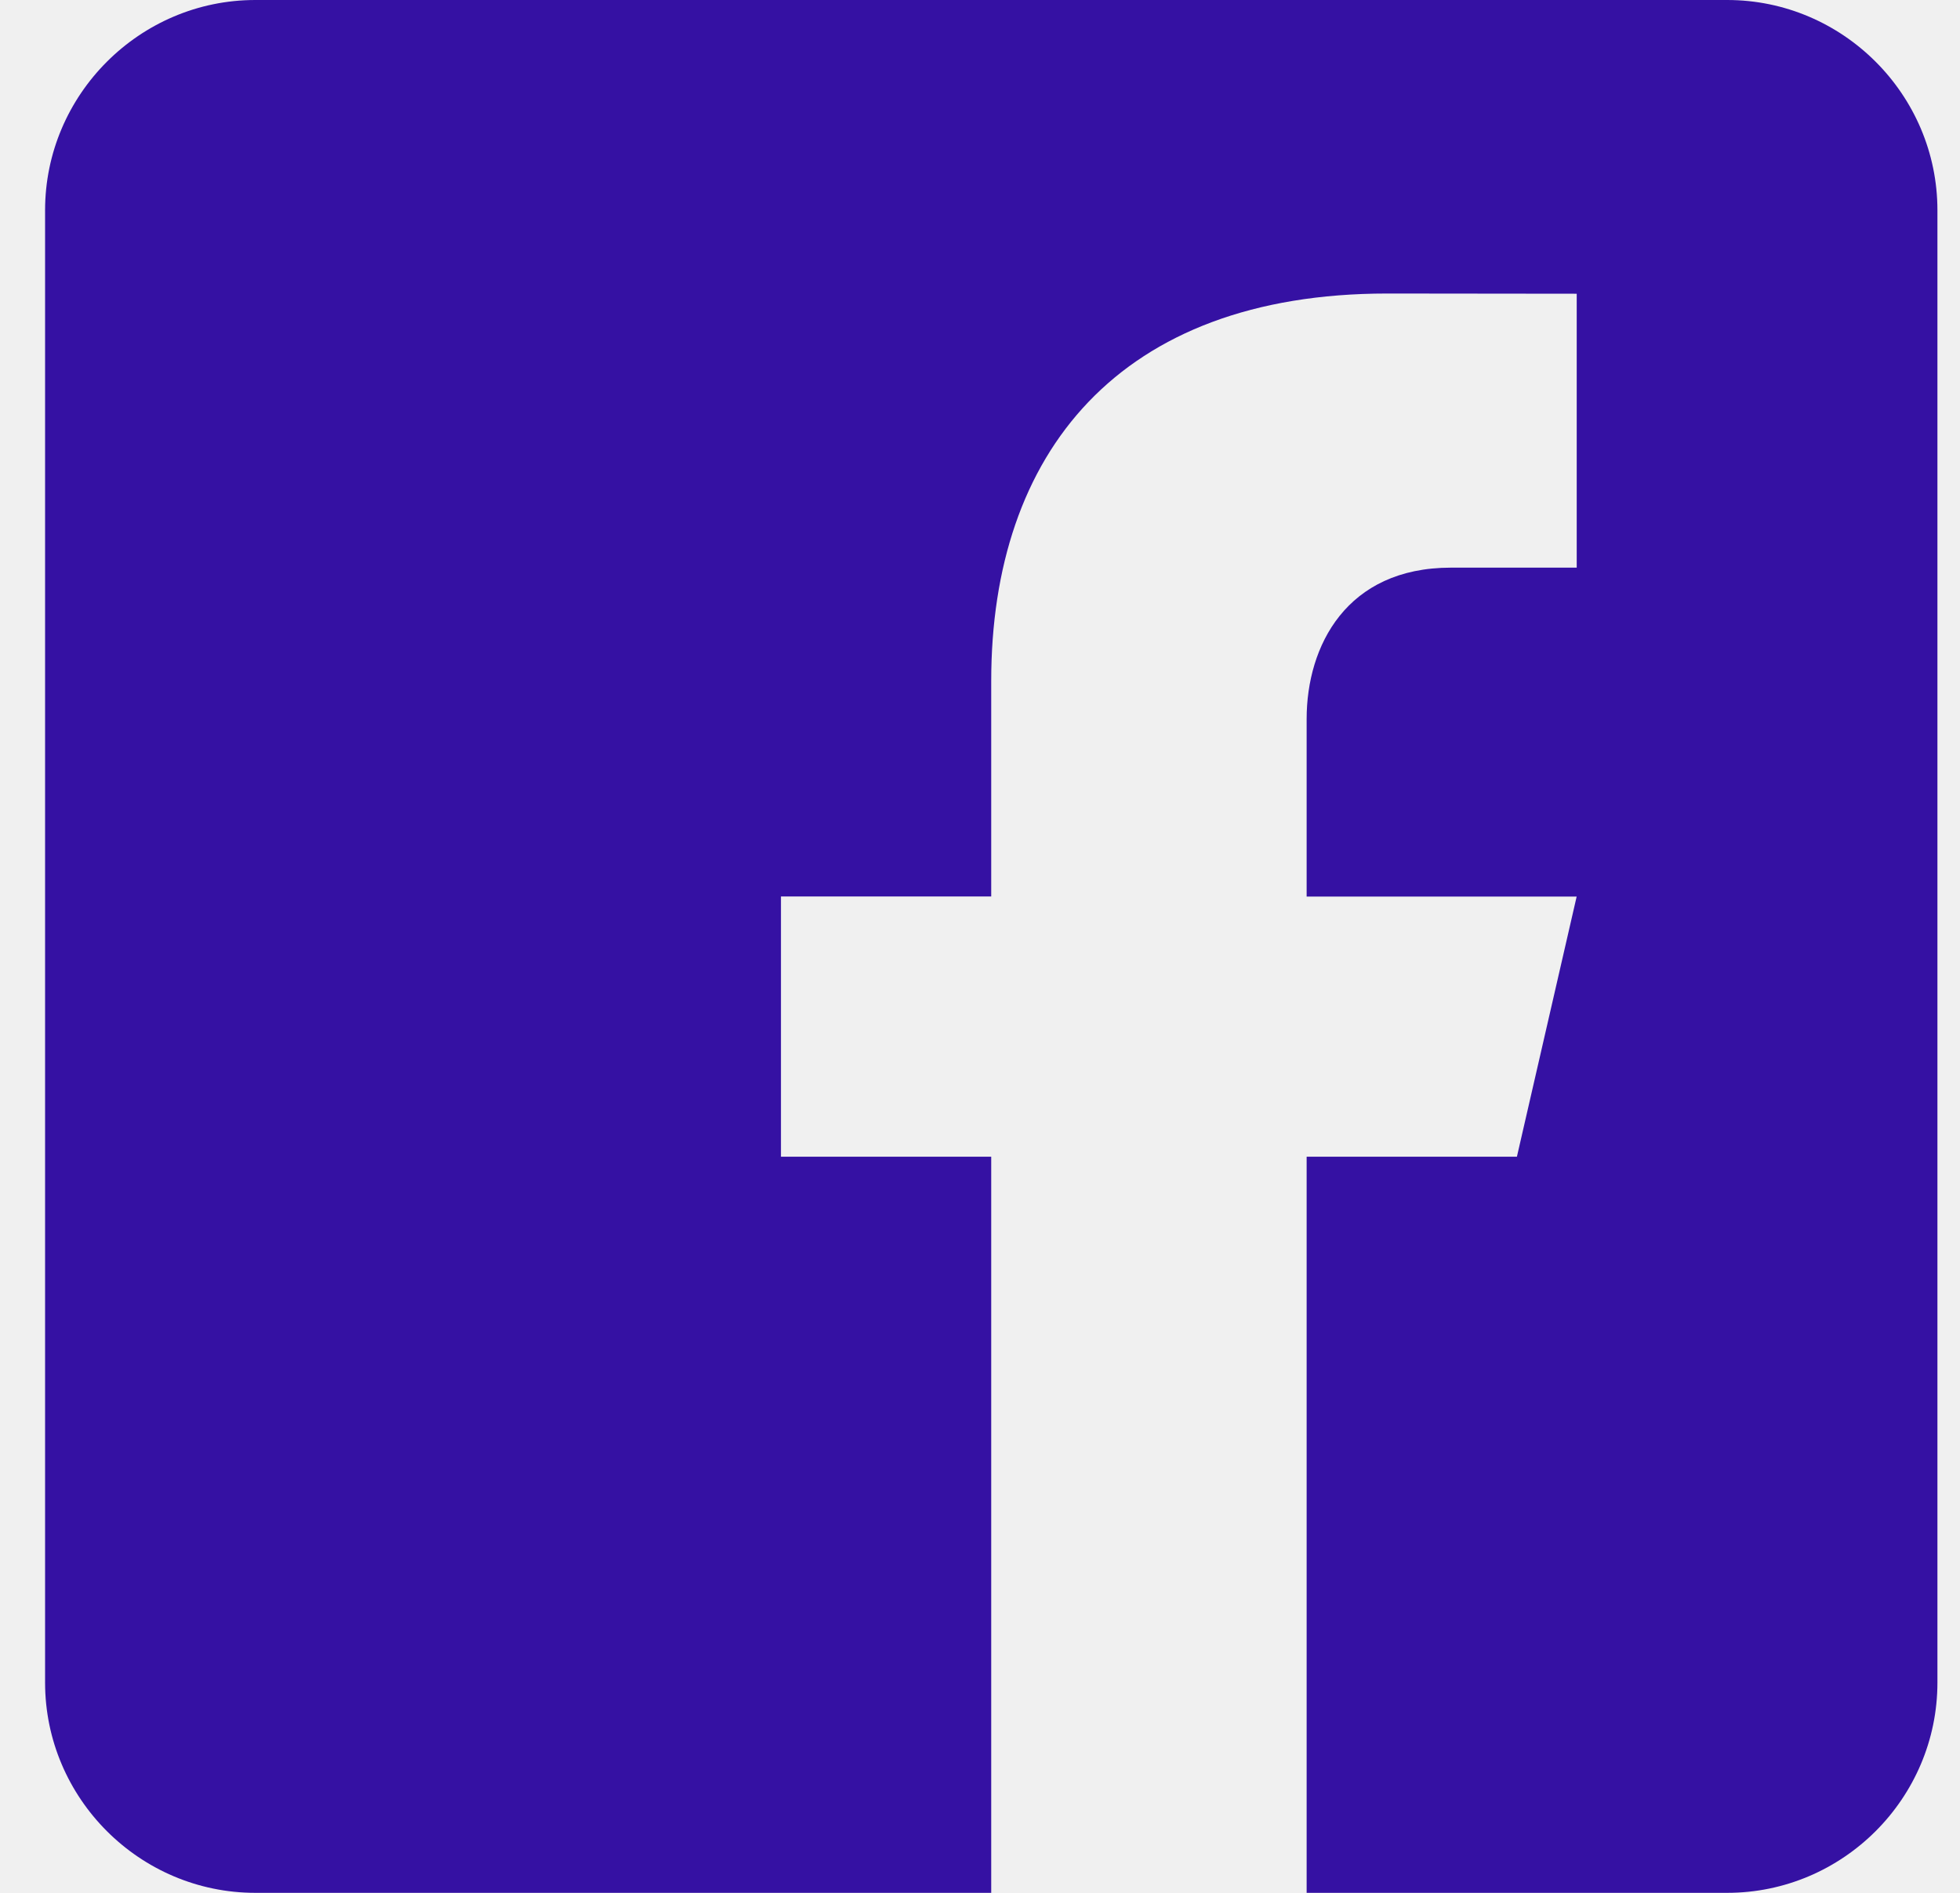
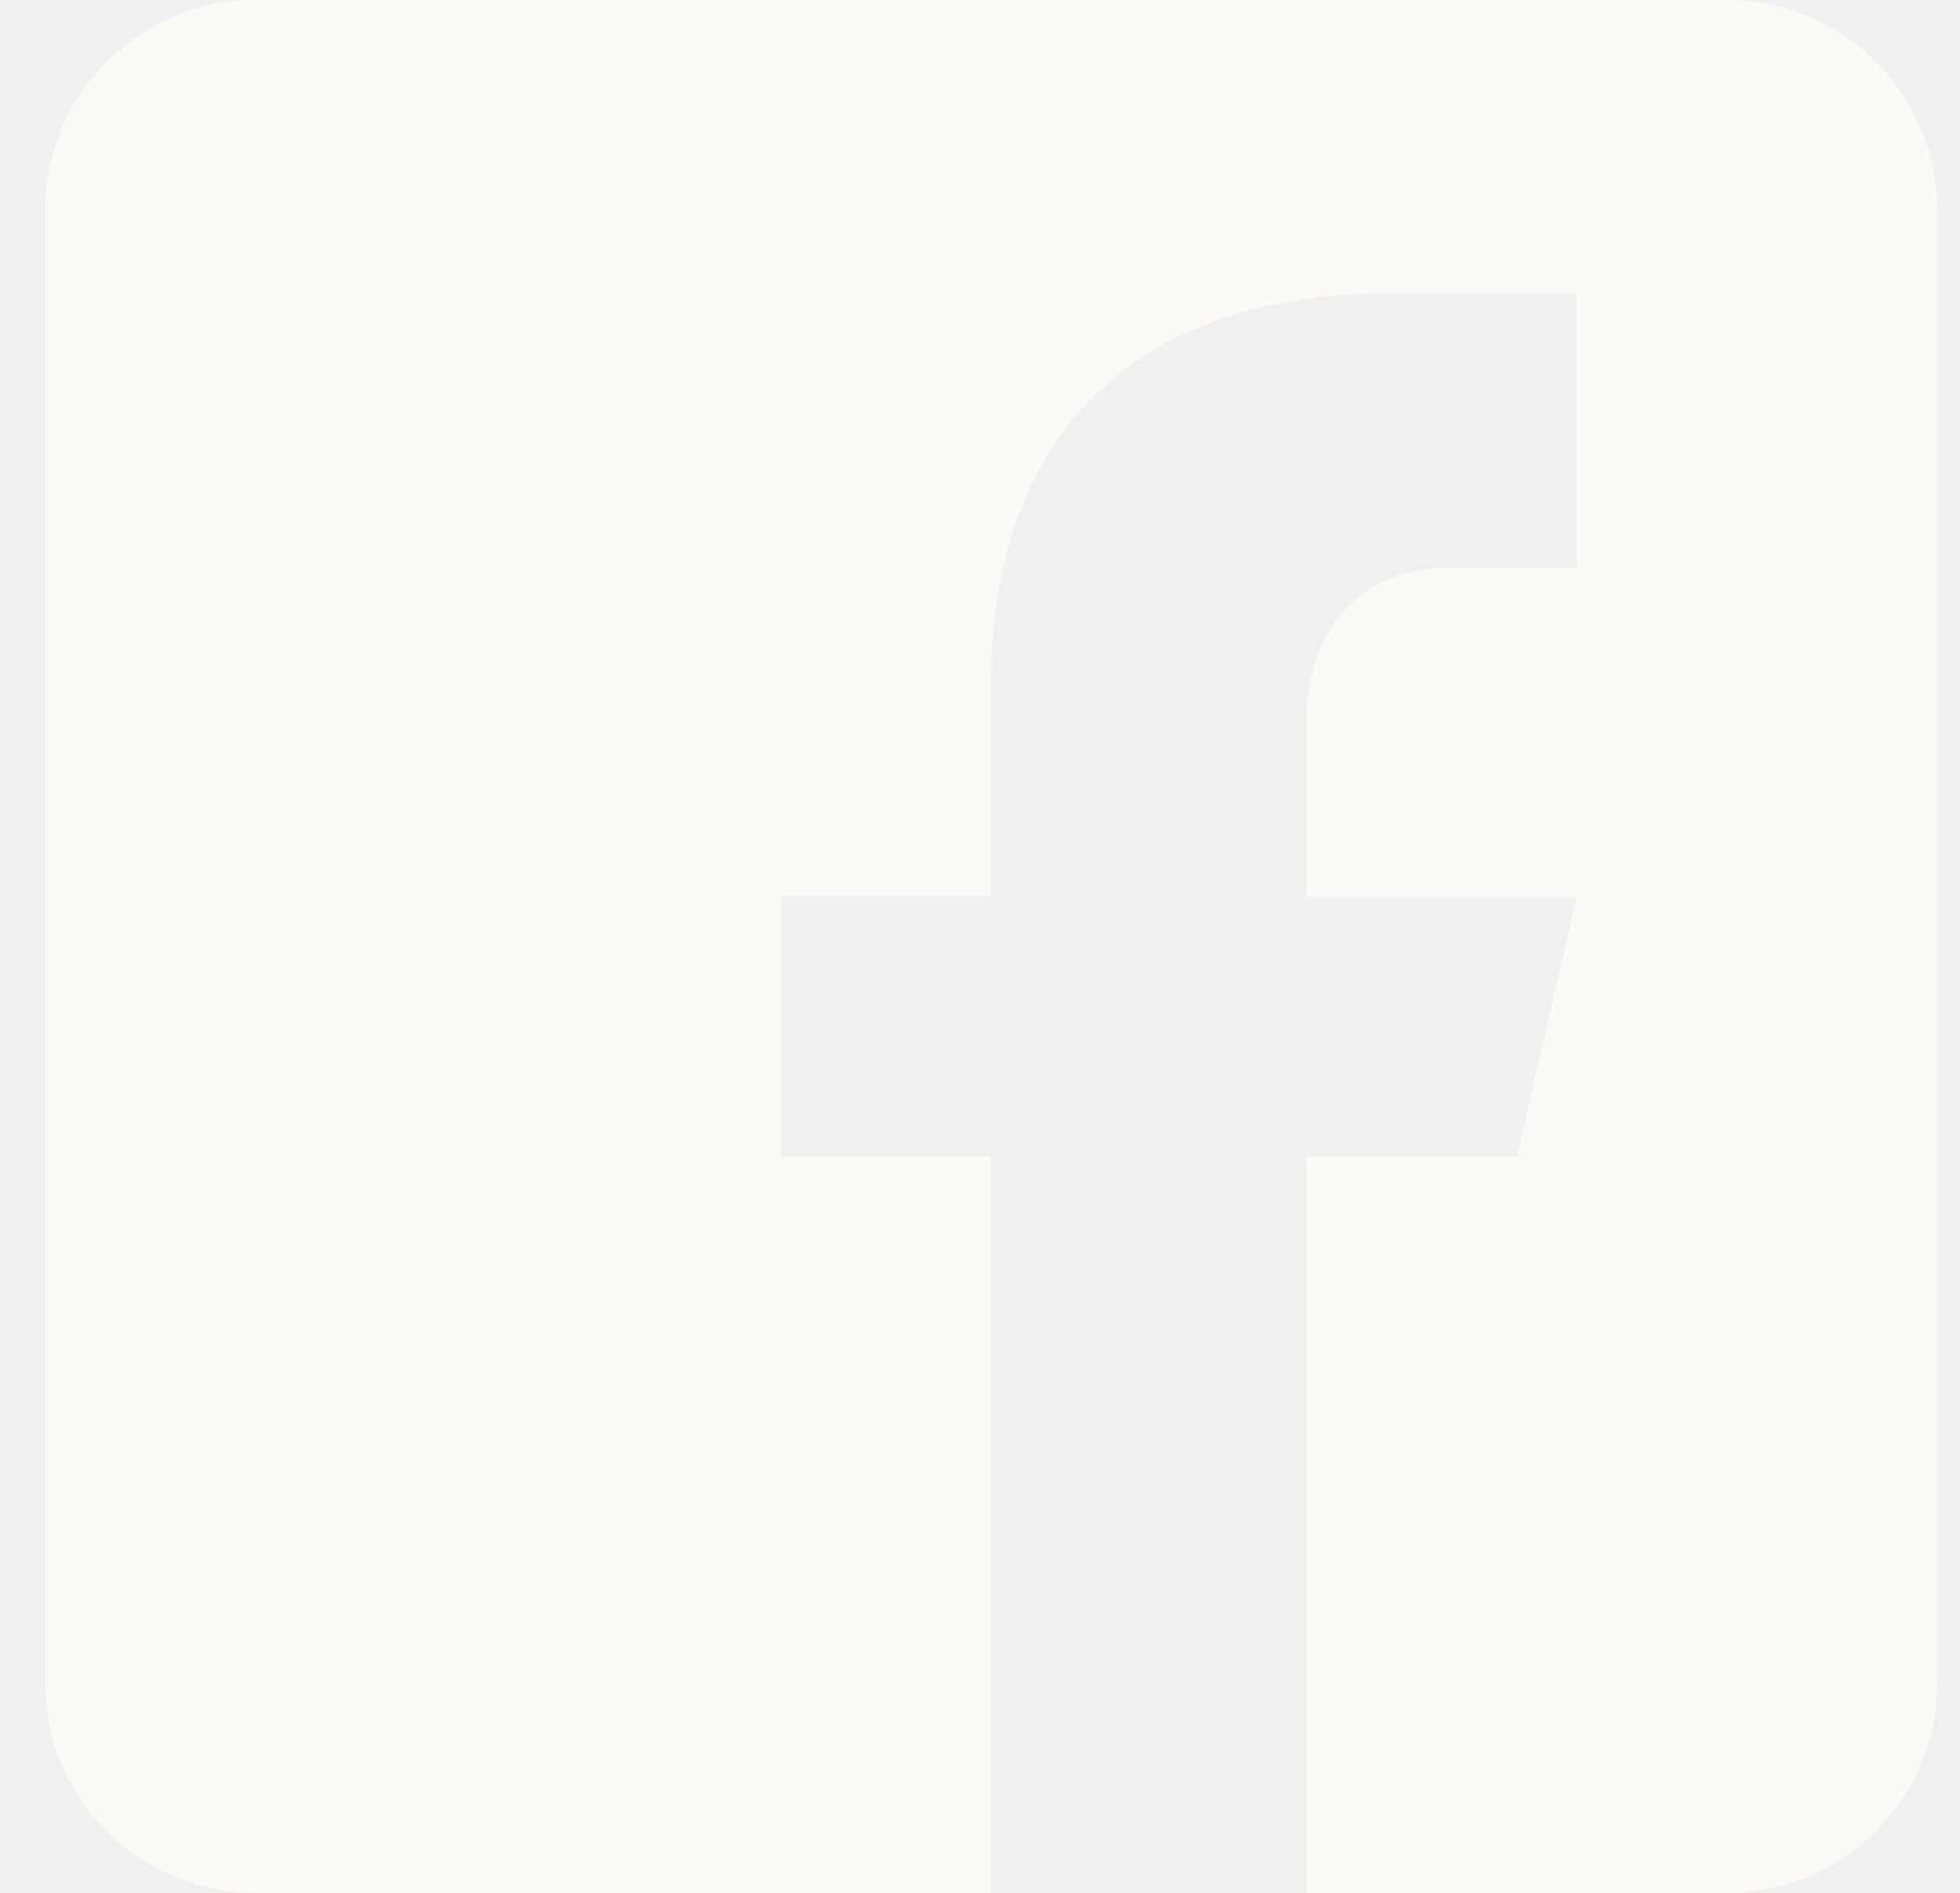
<svg xmlns="http://www.w3.org/2000/svg" width="29" height="28" viewBox="0 0 29 28" fill="none">
-   <g clip-path="url(#clip0_79_8261)">
-     <path d="M25.555 0H3.778C2.067 0 0.667 1.4 0.667 3.111V24.889C0.667 26.602 2.067 28 3.778 28H14.666V17.111H11.555V13.261H14.666V10.072C14.666 6.706 16.552 4.342 20.525 4.342L23.329 4.345V8.397H21.467C19.921 8.397 19.333 9.557 19.333 10.634V13.263H23.328L22.444 17.111H19.333V28H25.555C27.267 28 28.666 26.602 28.666 24.889V3.111C28.666 1.4 27.267 0 25.555 0Z" fill="#3511A3" />
-   </g>
-   <defs>
-     <clipPath id="clip0_79_8261">
-       <rect width="28" height="28" fill="white" transform="translate(0.666504)" />
-     </clipPath>
-   </defs>
+   <path d="M25.555 0H3.778C2.067 0 0.667 1.4 0.667 3.111V24.889C0.667 26.602 2.067 28 3.778 28H14.666V17.111H11.555V13.261H14.666V10.072C14.666 6.706 16.552 4.342 20.525 4.342L23.329 4.345V8.397H21.467C19.921 8.397 19.333 9.557 19.333 10.634V13.263H23.328L22.444 17.111H19.333V28H25.555C27.267 28 28.666 26.602 28.666 24.889V3.111C28.666 1.4 27.267 0 25.555 0Z" fill="#FCFAF7" />
</svg>
